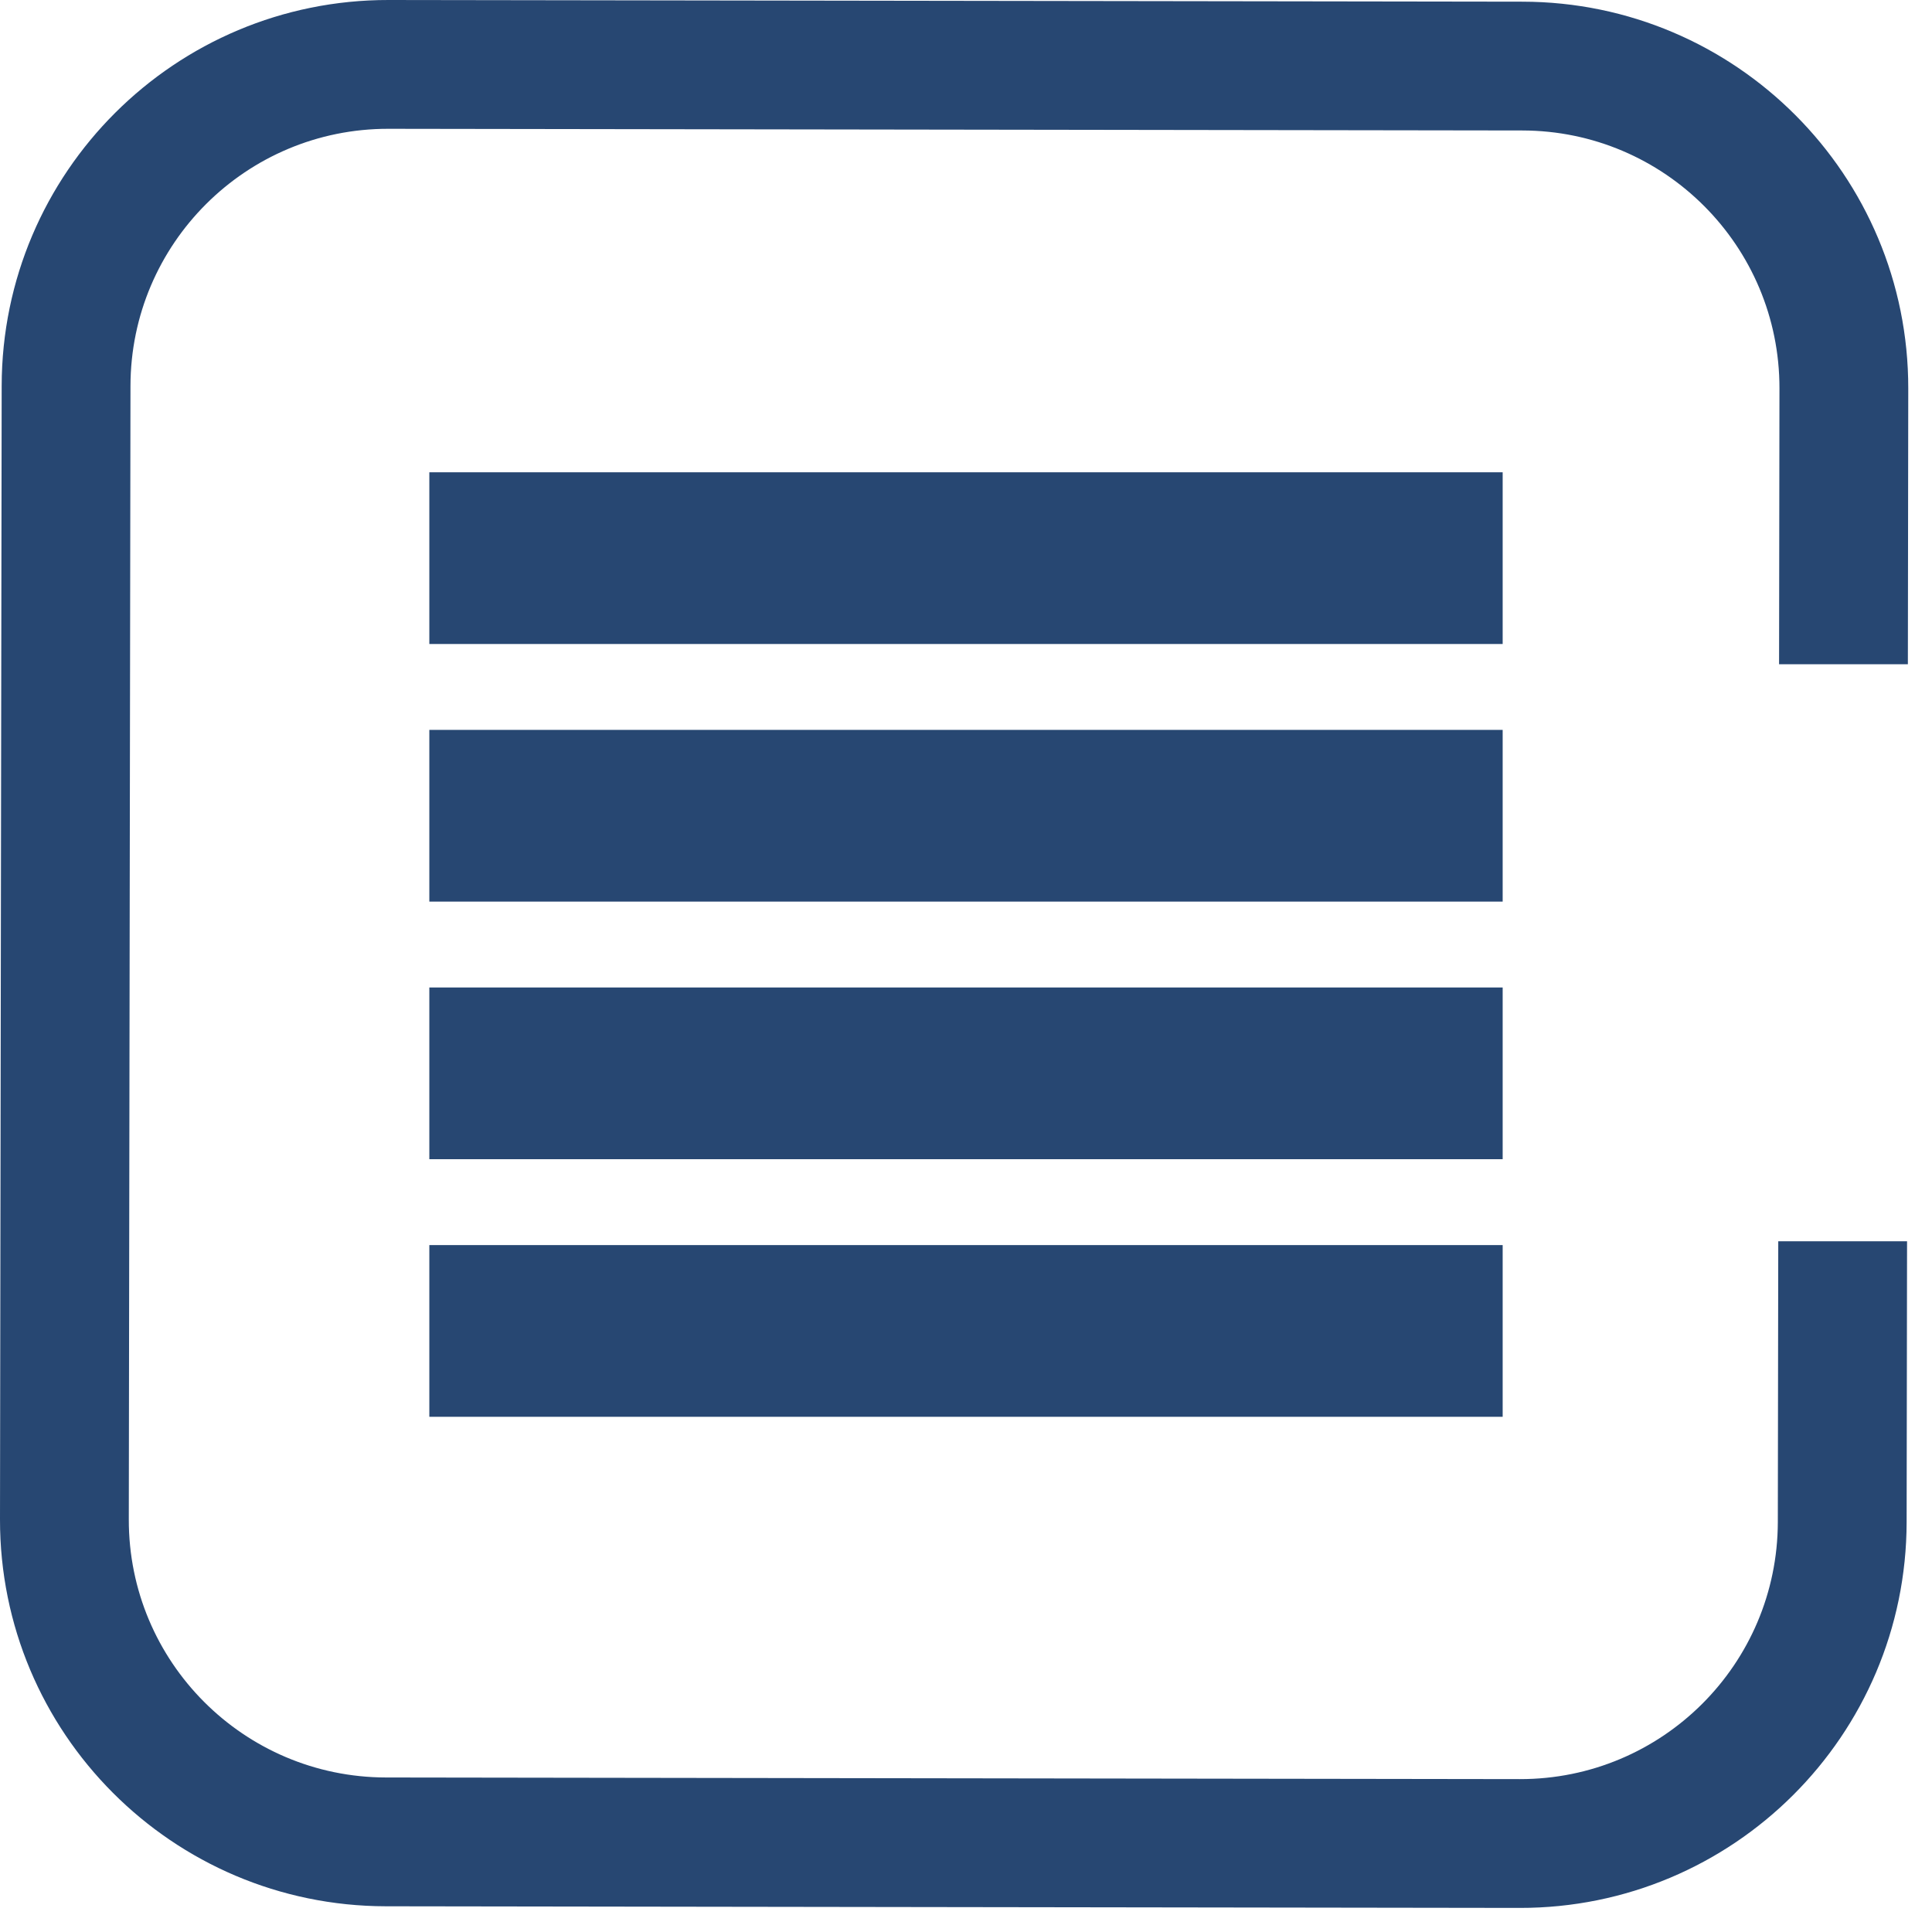
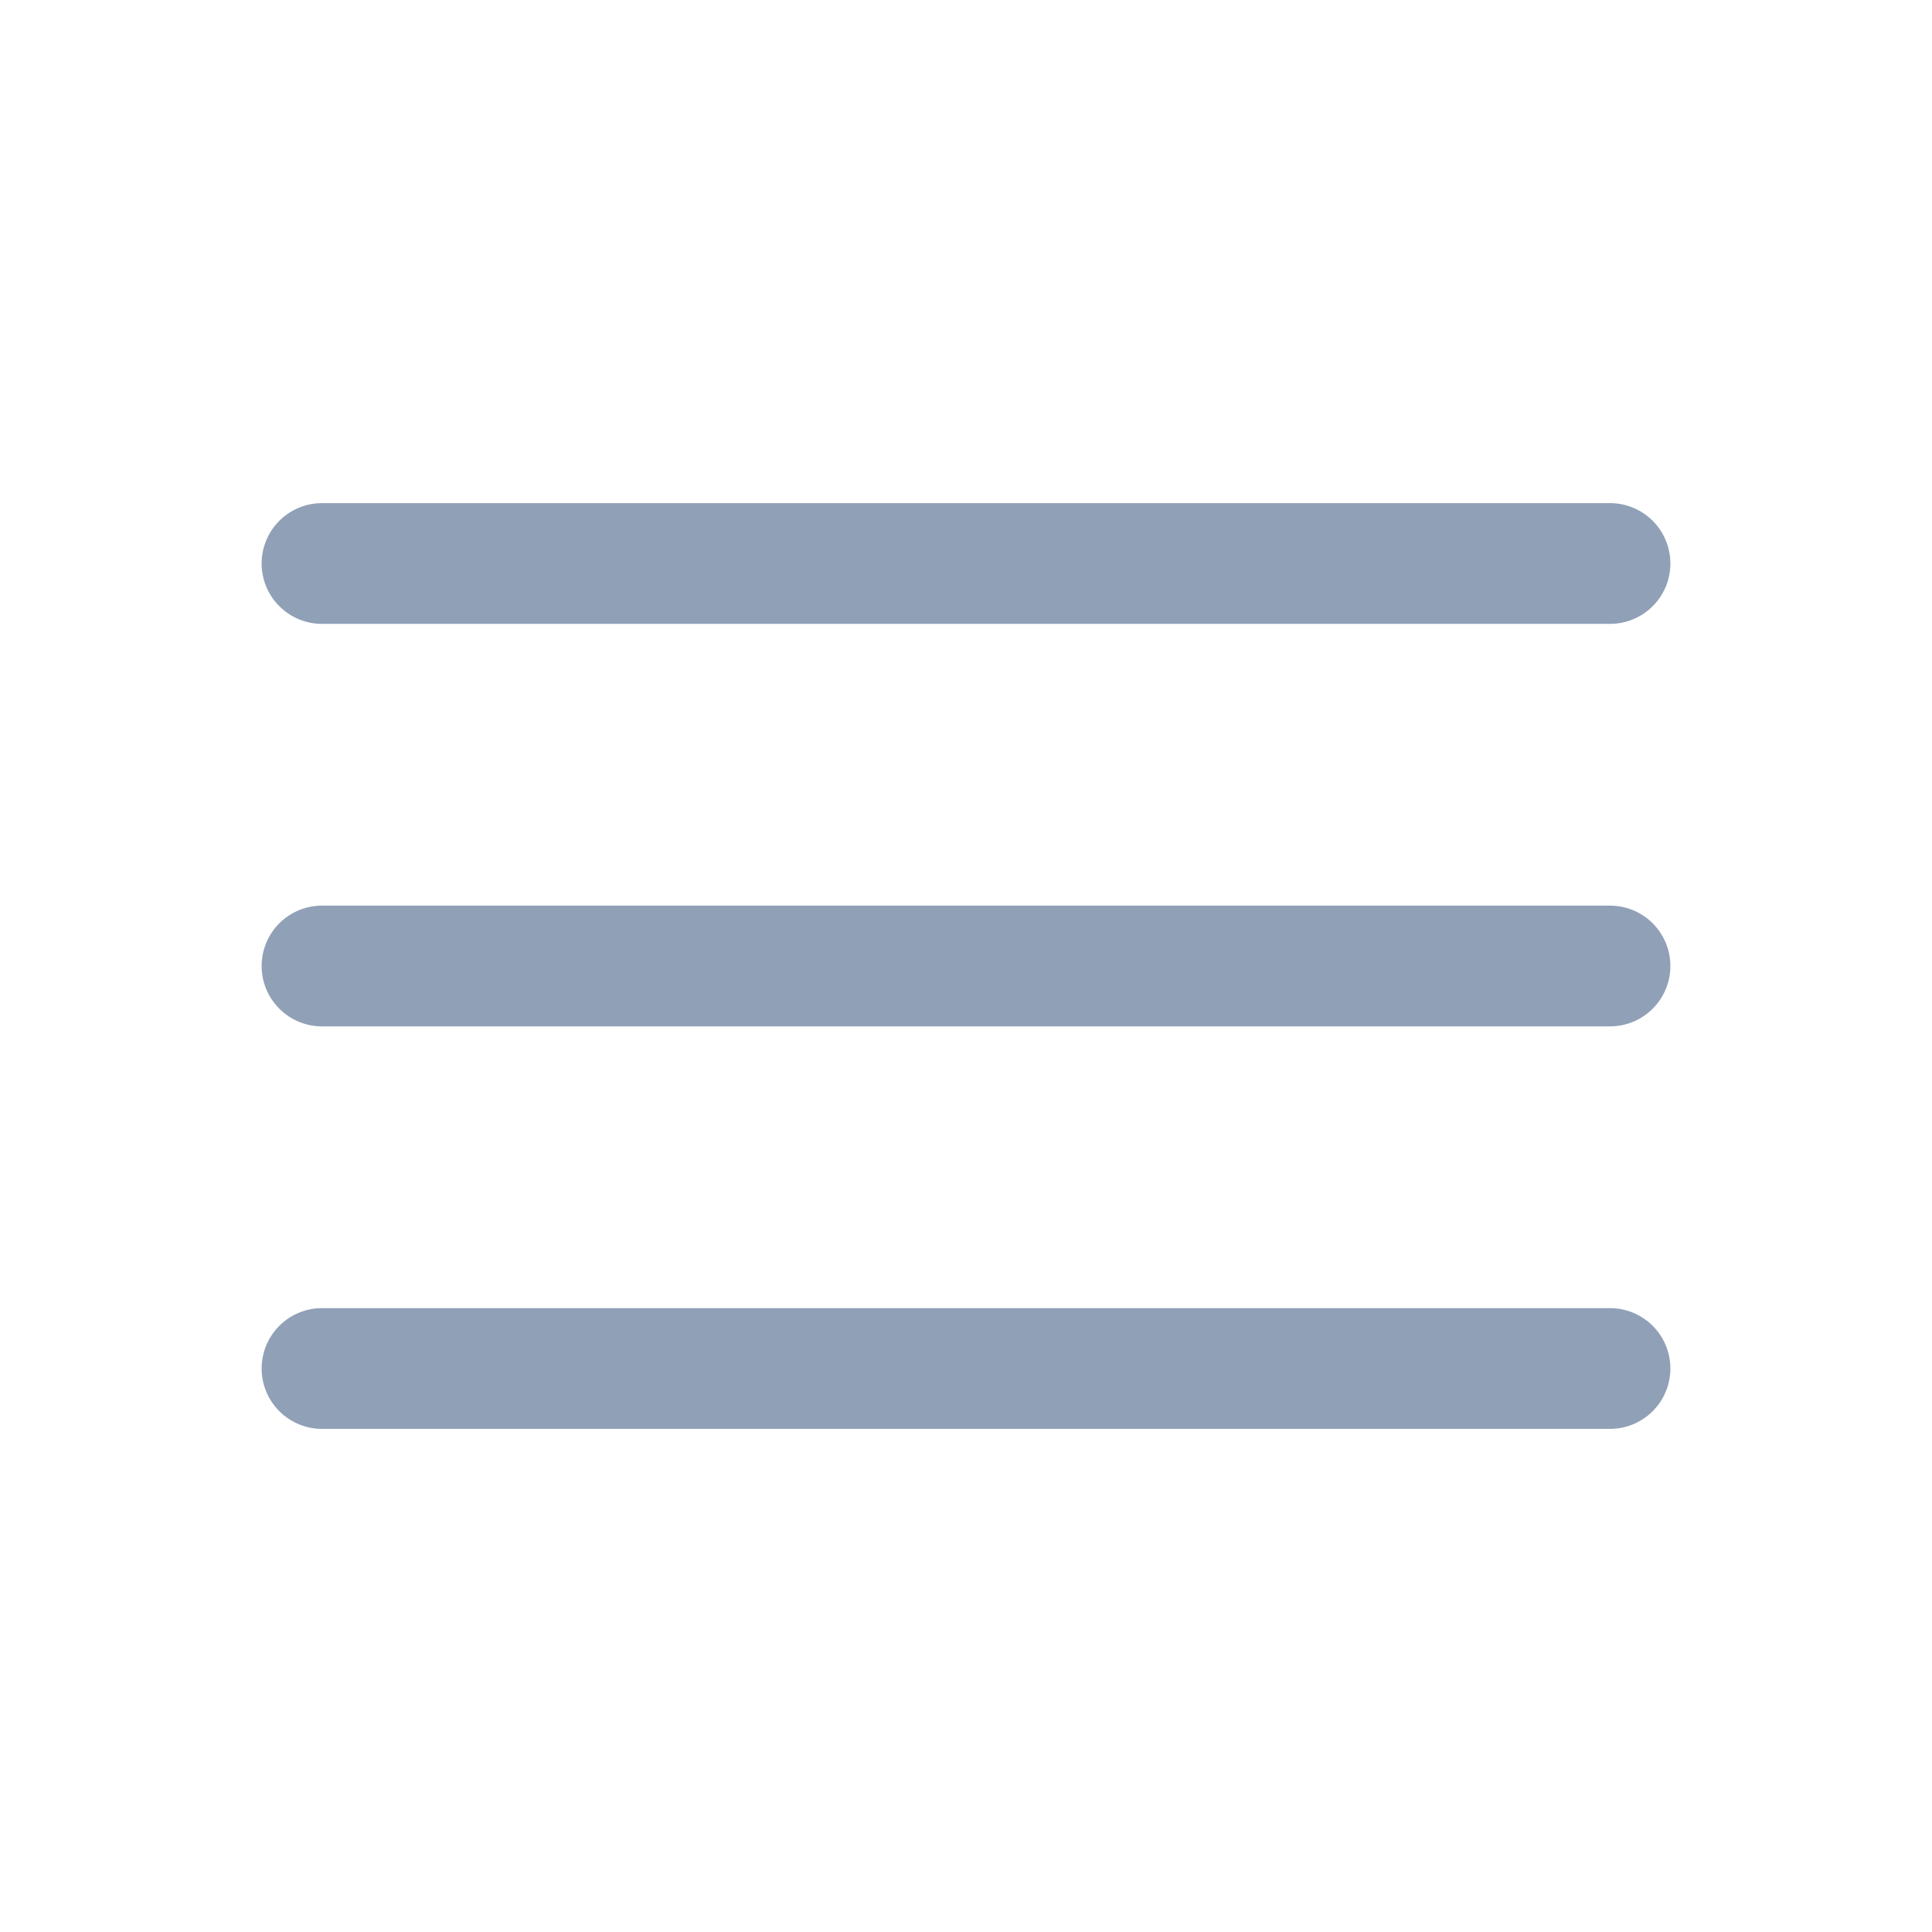
- <svg xmlns="http://www.w3.org/2000/svg" width="45" height="45" viewBox="0 0 45 45" fill="none">
-   <path fill-rule="evenodd" clip-rule="evenodd" d="M35.461 0.039L9.052 4.29741e-06C4.081 -0.007 0.046 4.016 0.039 8.987L1.97712e-05 35.388C-0.007 40.358 4.016 44.393 8.987 44.401L35.396 44.439C40.367 44.446 44.402 40.423 44.409 35.452L44.419 28.912H41.419L41.409 35.448C41.404 38.762 38.714 41.444 35.4 41.439L8.991 41.401C5.678 41.396 2.995 38.706 3 35.392L3.039 8.991C3.043 5.678 5.734 2.995 9.047 3L35.456 3.039C38.77 3.043 41.452 5.734 41.447 9.047L41.438 15.471H44.438L44.447 9.052C44.455 4.081 40.431 0.046 35.461 0.039ZM10 11H35V15H10V11ZM35 23H10V27H35V23ZM10 17H35V21H10V17ZM35 29H10V33H35V29Z" fill="#274772" />
+ <svg xmlns="http://www.w3.org/2000/svg" width="24" height="24" viewBox="0 0 24 24" fill="none">
+   <path d="M20 7L4 7" stroke="#90A0B7" stroke-width="1.5" stroke-linecap="round" />
+   <path d="M20 12L4 12" stroke="#90A0B7" stroke-width="1.5" stroke-linecap="round" />
+   <path d="M20 17L4 17" stroke="#90A0B7" stroke-width="1.5" stroke-linecap="round" />
</svg>
